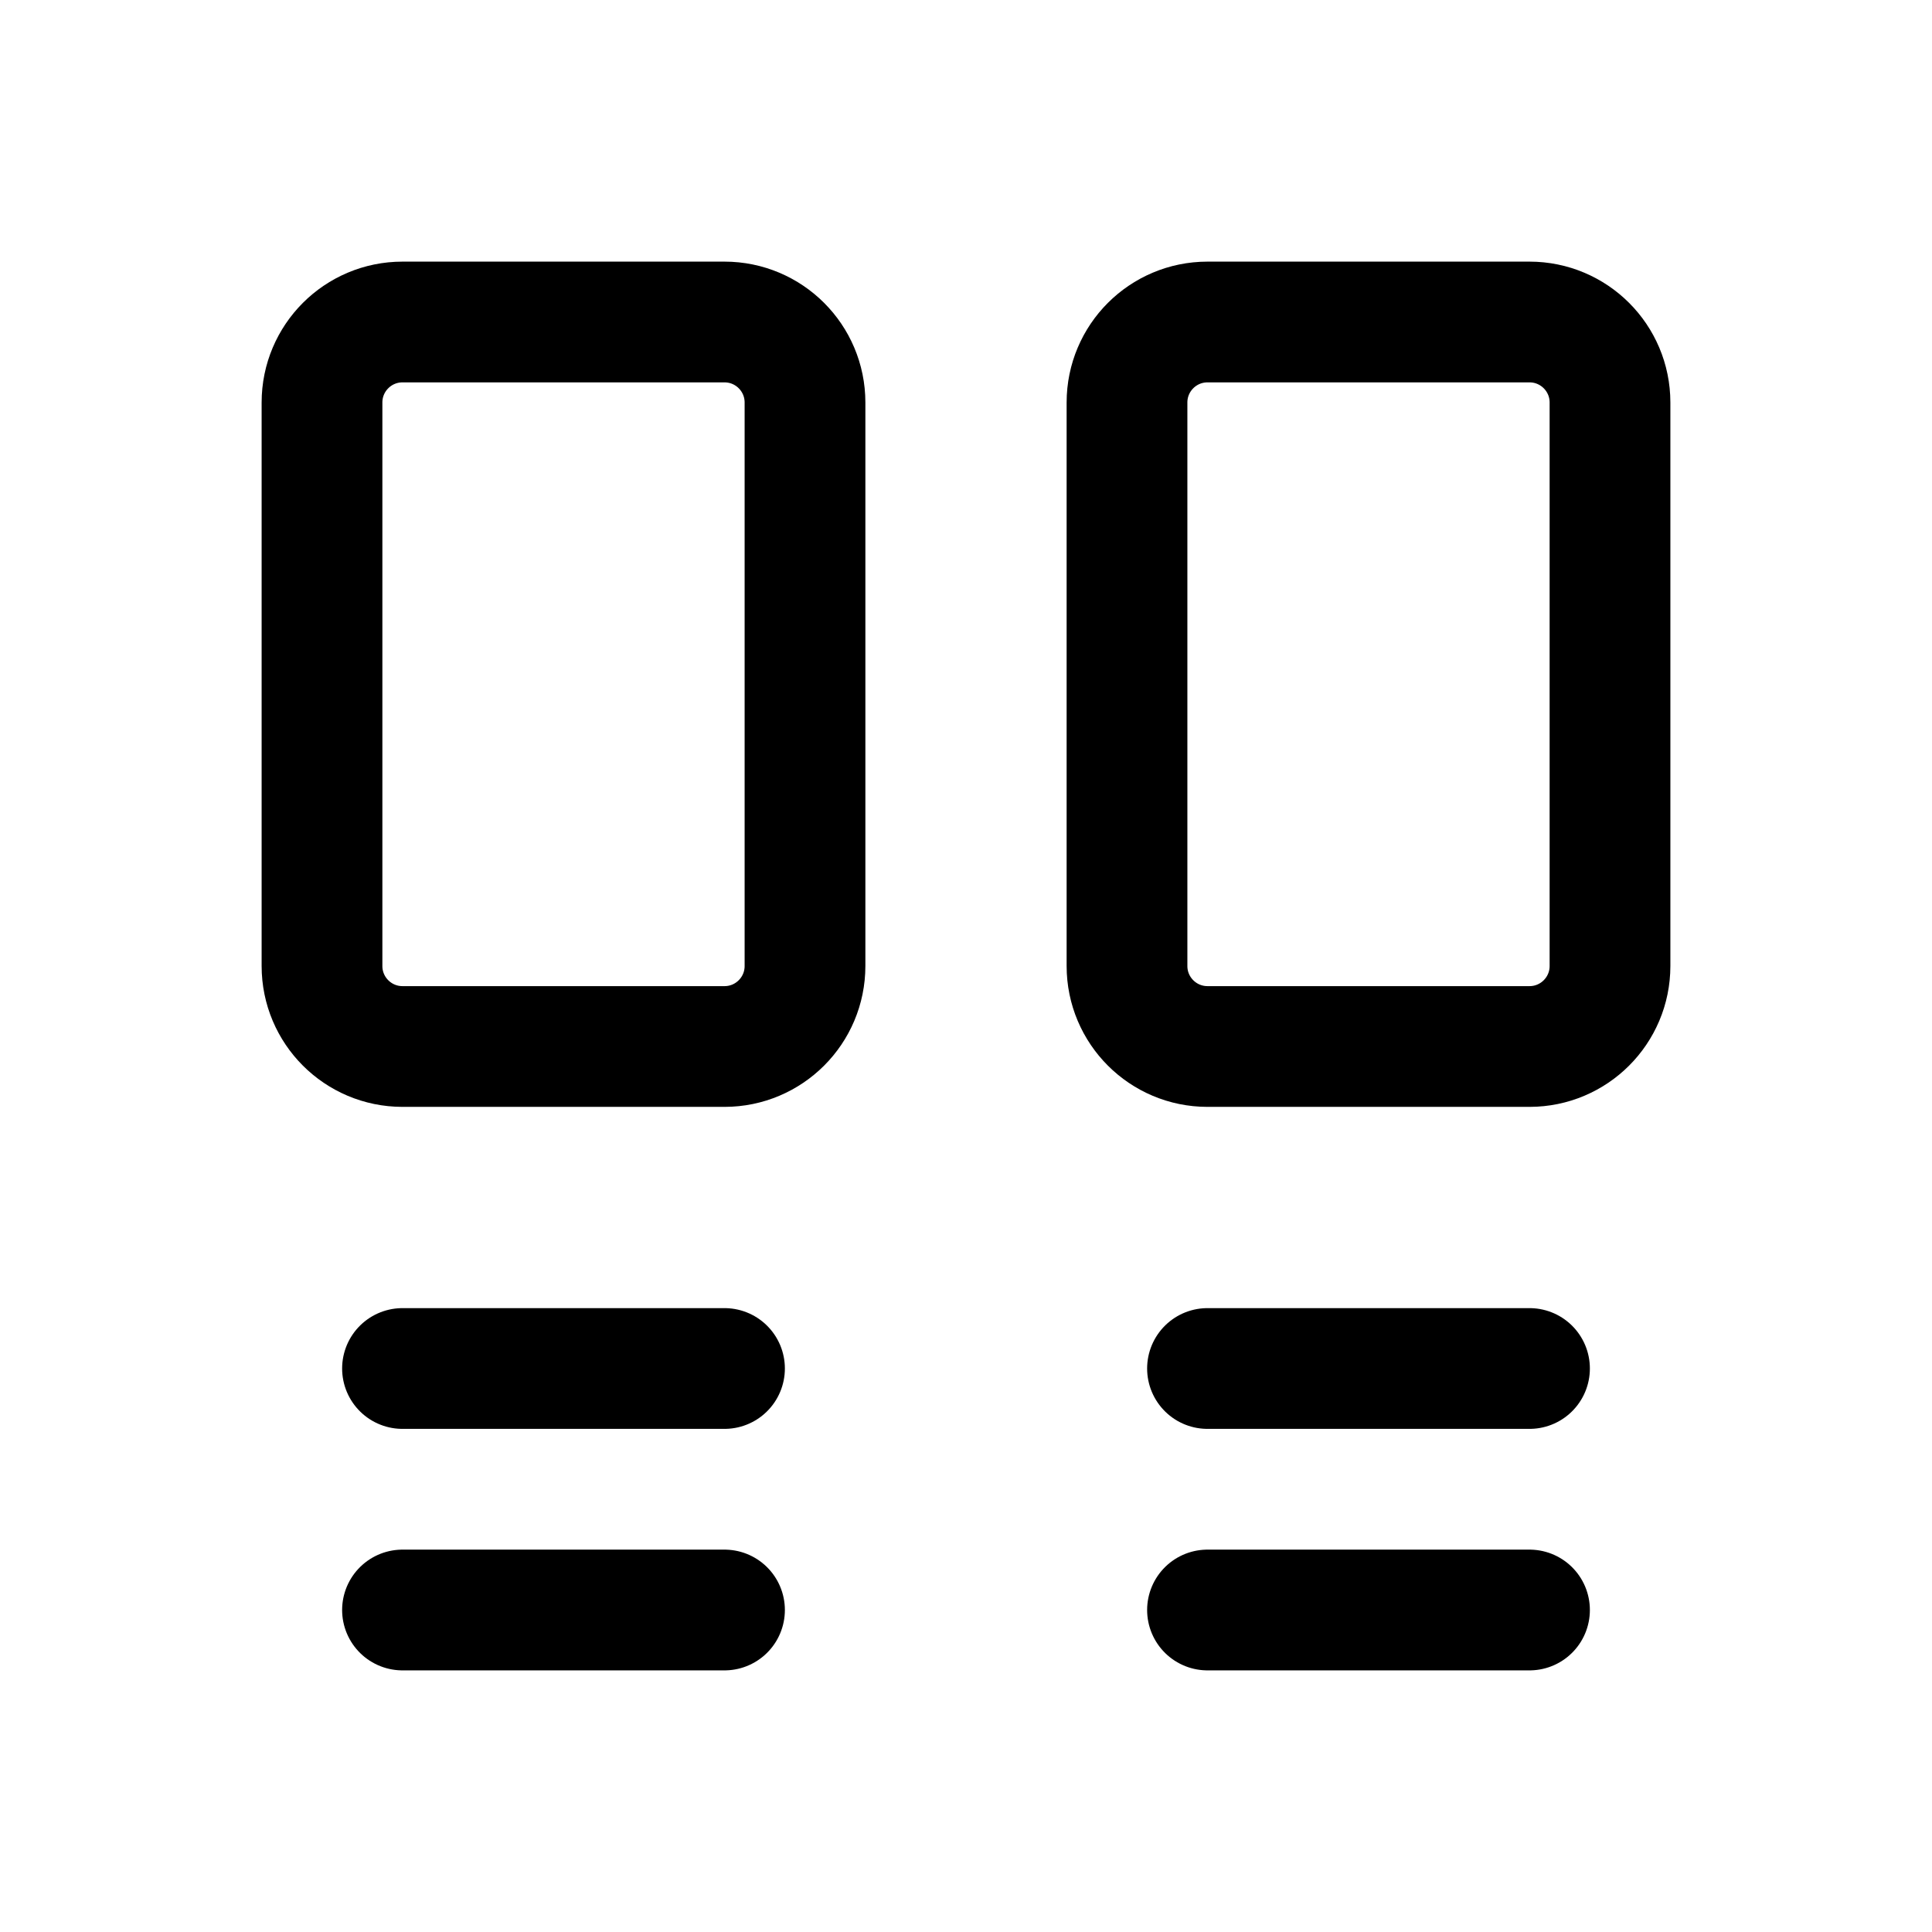
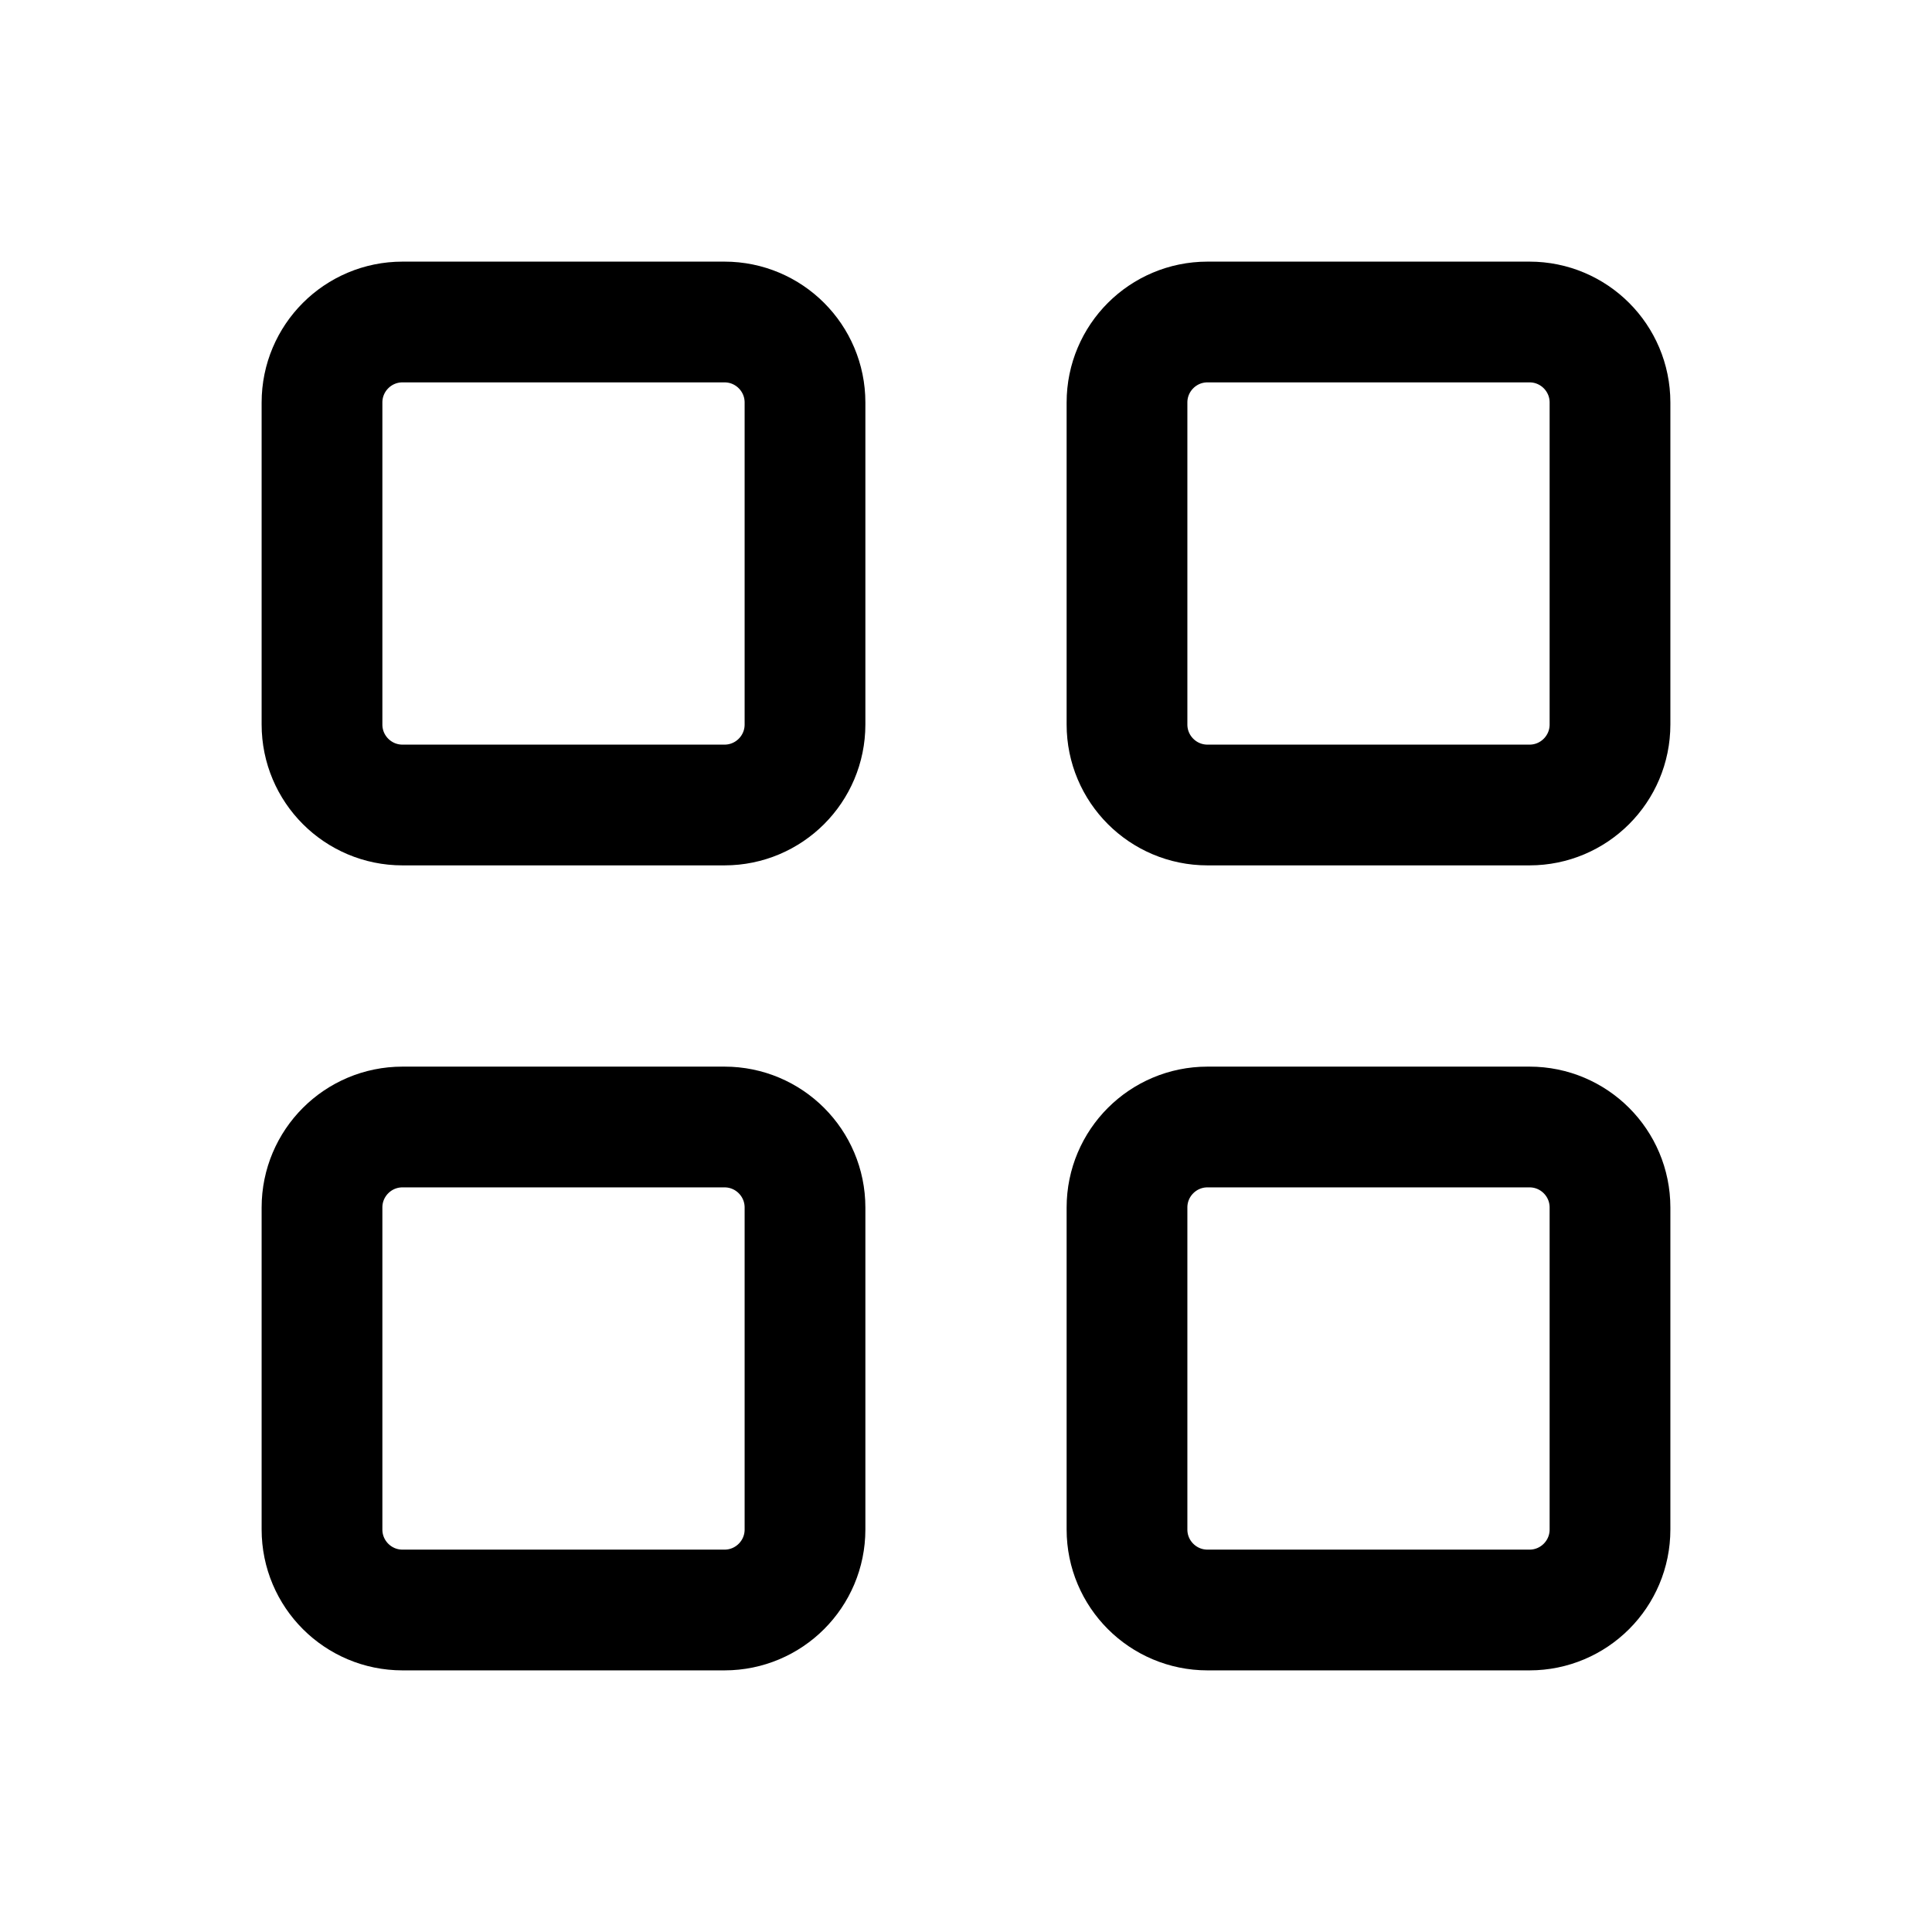
<svg xmlns="http://www.w3.org/2000/svg" viewBox="0 0 24 24" fill="none" stroke="currentColor" stroke-width="1.5" stroke-linecap="round" stroke-linejoin="round">
-   <rect x="4" y="4" width="6" height="9" rx="1" />
-   <rect x="14" y="4" width="6" height="9" rx="1" />
-   <line x1="5" y1="17" x2="9" y2="17" />
-   <line x1="5" y1="20" x2="9" y2="20" />
-   <line x1="15" y1="17" x2="19" y2="17" />
-   <line x1="15" y1="20" x2="19" y2="20" />
+   <rect x="4" y="4" width="6" height="6" rx="1" />
+   <rect x="14" y="4" width="6" height="6" rx="1" />
+   <rect x="4" y="14" width="6" height="6" rx="1" />
+   <rect x="14" y="14" width="6" height="6" rx="1" />
</svg>
